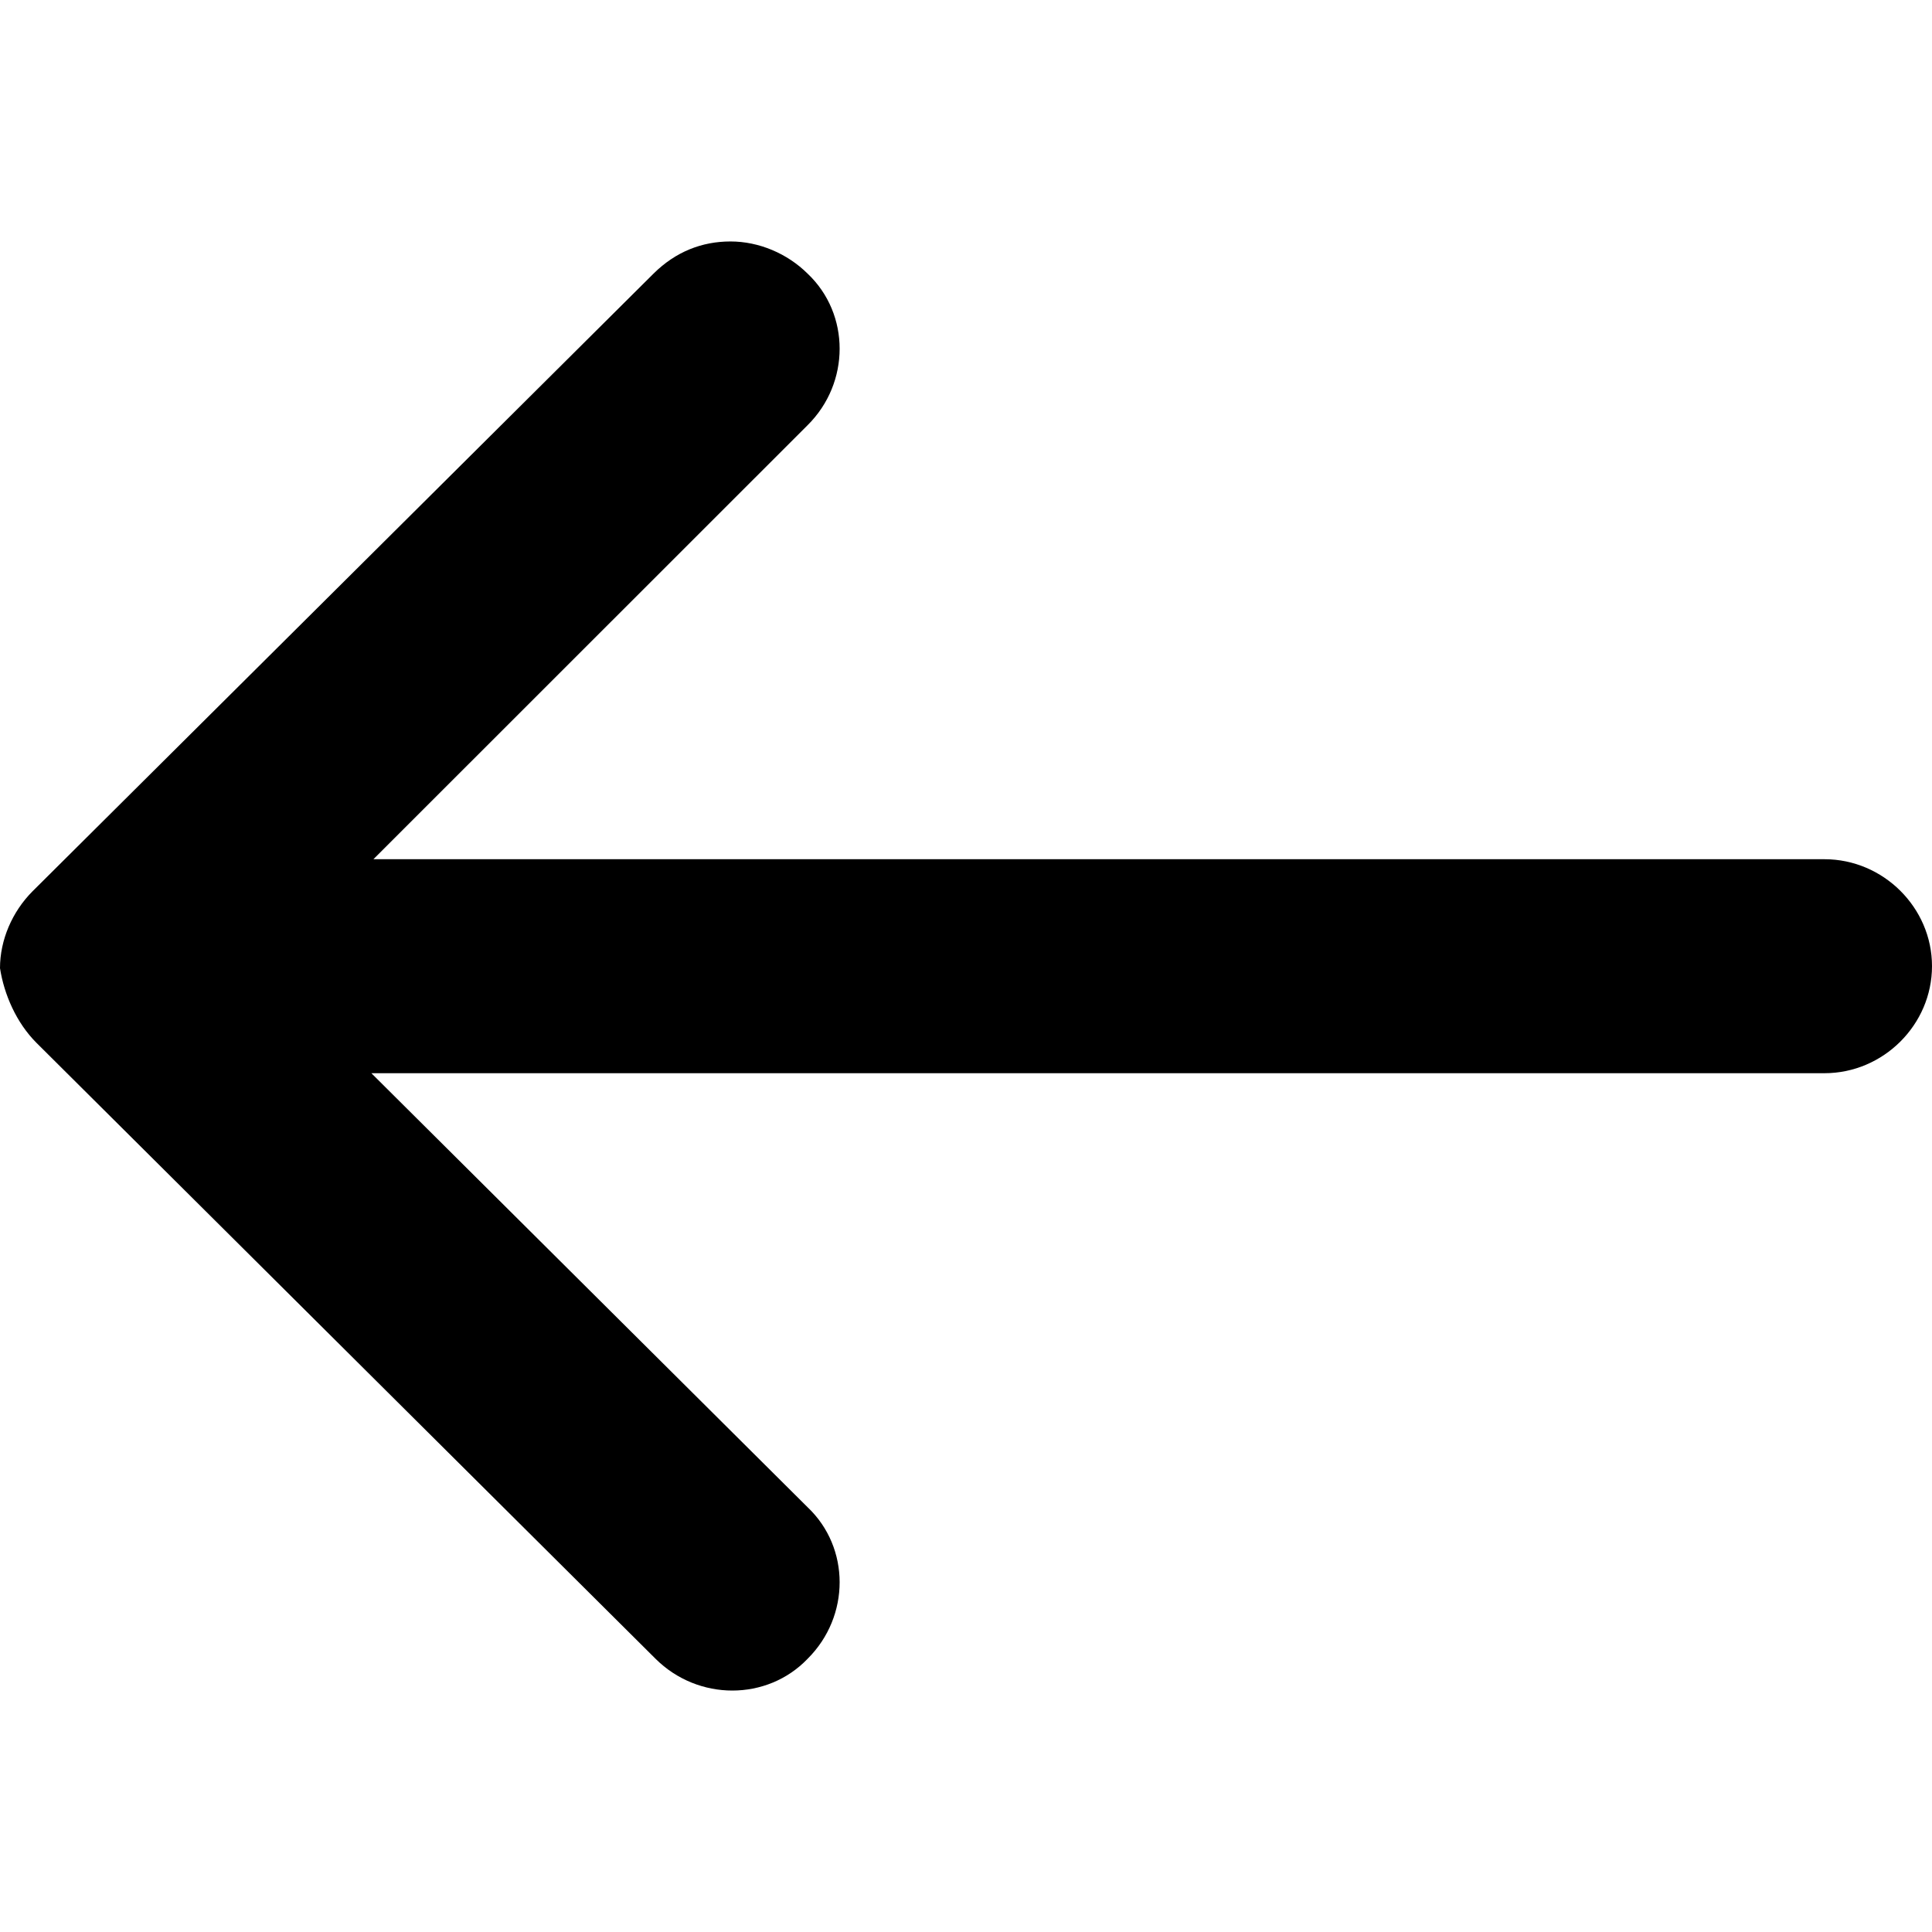
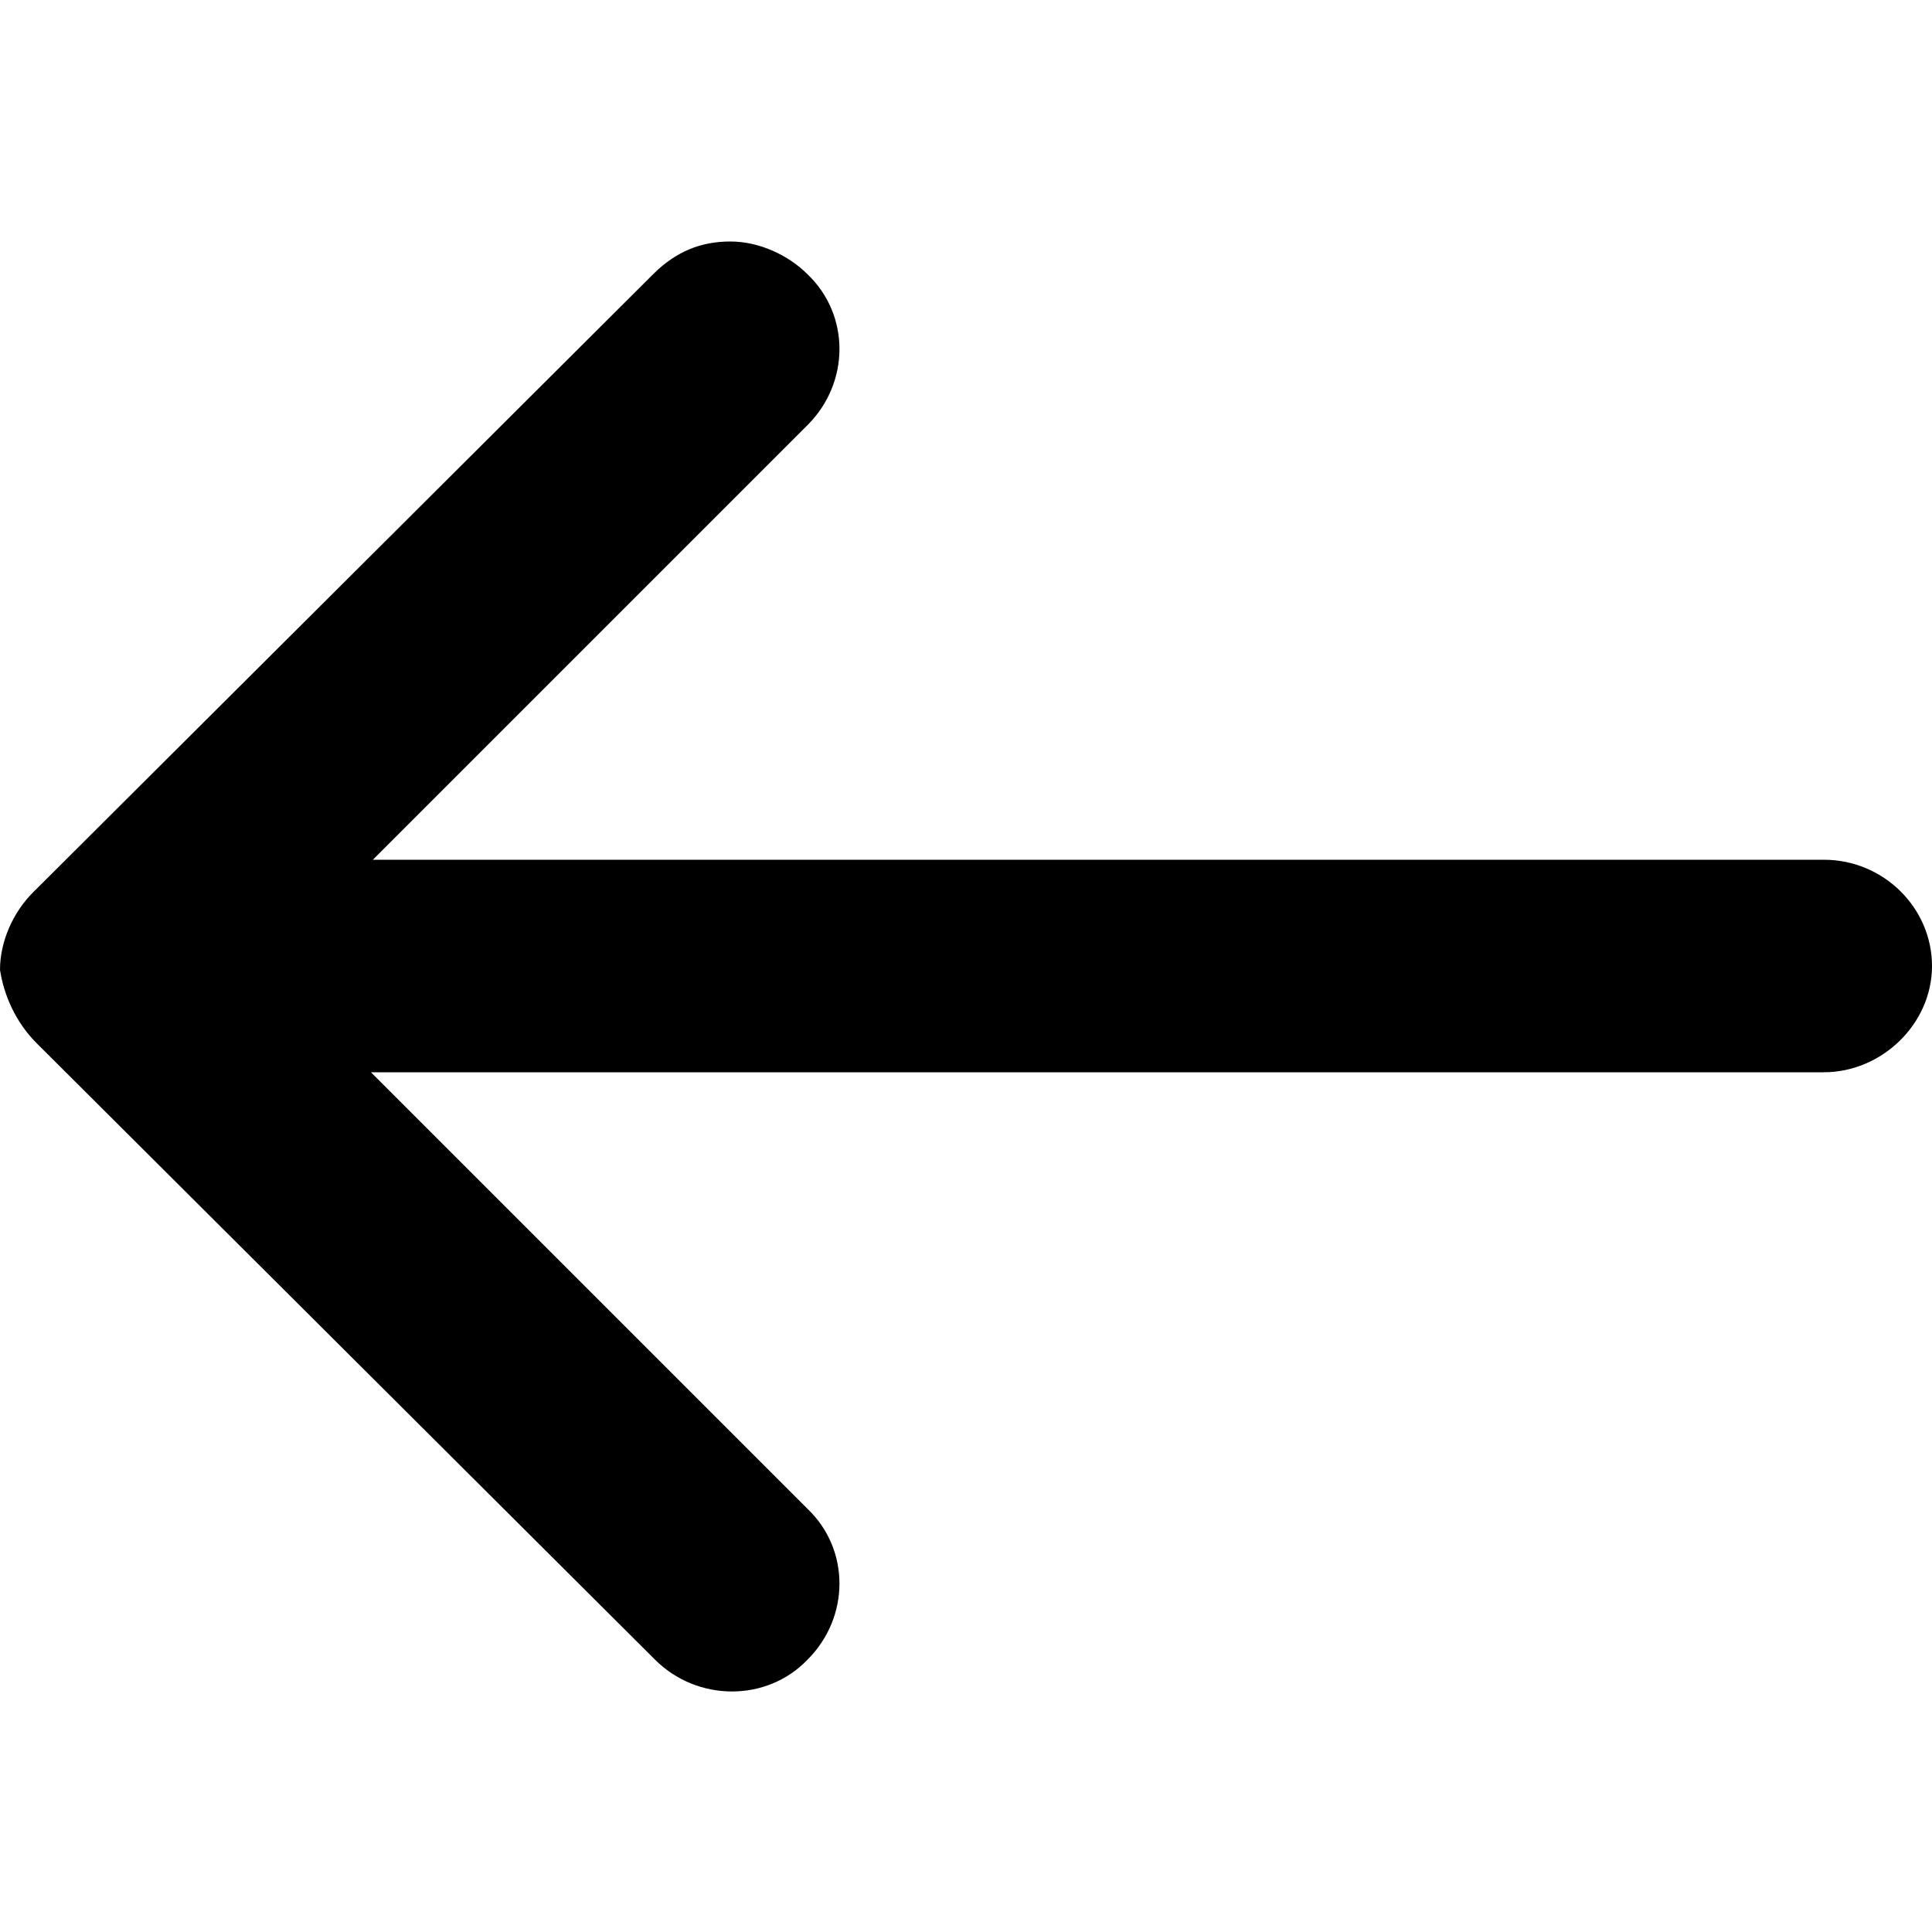
- <svg xmlns="http://www.w3.org/2000/svg" version="1.1" id="Layer_1" x="0px" y="0px" width="100px" height="100px" viewBox="0 0 100 100" enable-background="new 0 0 100 100" xml:space="preserve">
-   <path d="M1.888,53.978l32.04,31.877c2.205,2.197,5.777,2.197,7.877,0c2.206-2.197,2.206-5.745,0-7.837L19.222,55.549h75.212  c3.044,0,5.566-2.507,5.566-5.543c0-3.027-2.522-5.533-5.566-5.533H19.328l22.477-22.469c2.206-2.189,2.206-5.746,0-7.837  c-1.05-1.042-2.515-1.669-3.995-1.669c-1.465,0-2.832,0.521-3.988,1.669L1.676,46.141C0.635,47.19,0,48.647,0,50.112  C0.211,51.471,0.846,52.936,1.888,53.978z" />
+ <svg xmlns="http://www.w3.org/2000/svg" version="1.1" id="Layer_1" x="0px" y="0px" viewBox="0 0 100 100" style="enable-background:new 0 0 100 100;" xml:space="preserve">
+   <path d="M1.9,54l32,31.9c2.2,2.2,5.8,2.2,7.9,0c2.2-2.2,2.2-5.7,0-7.8L19.2,55.5h75.2c3,0,5.6-2.5,5.6-5.5c0-3-2.5-5.5-5.6-5.5H19.3  L41.8,22c2.2-2.2,2.2-5.7,0-7.8c-1-1-2.5-1.7-4-1.7c-1.5,0-2.8,0.5-4,1.7l-32.1,32c-1,1-1.7,2.5-1.7,4C0.2,51.5,0.8,52.9,1.9,54z" />
</svg>
